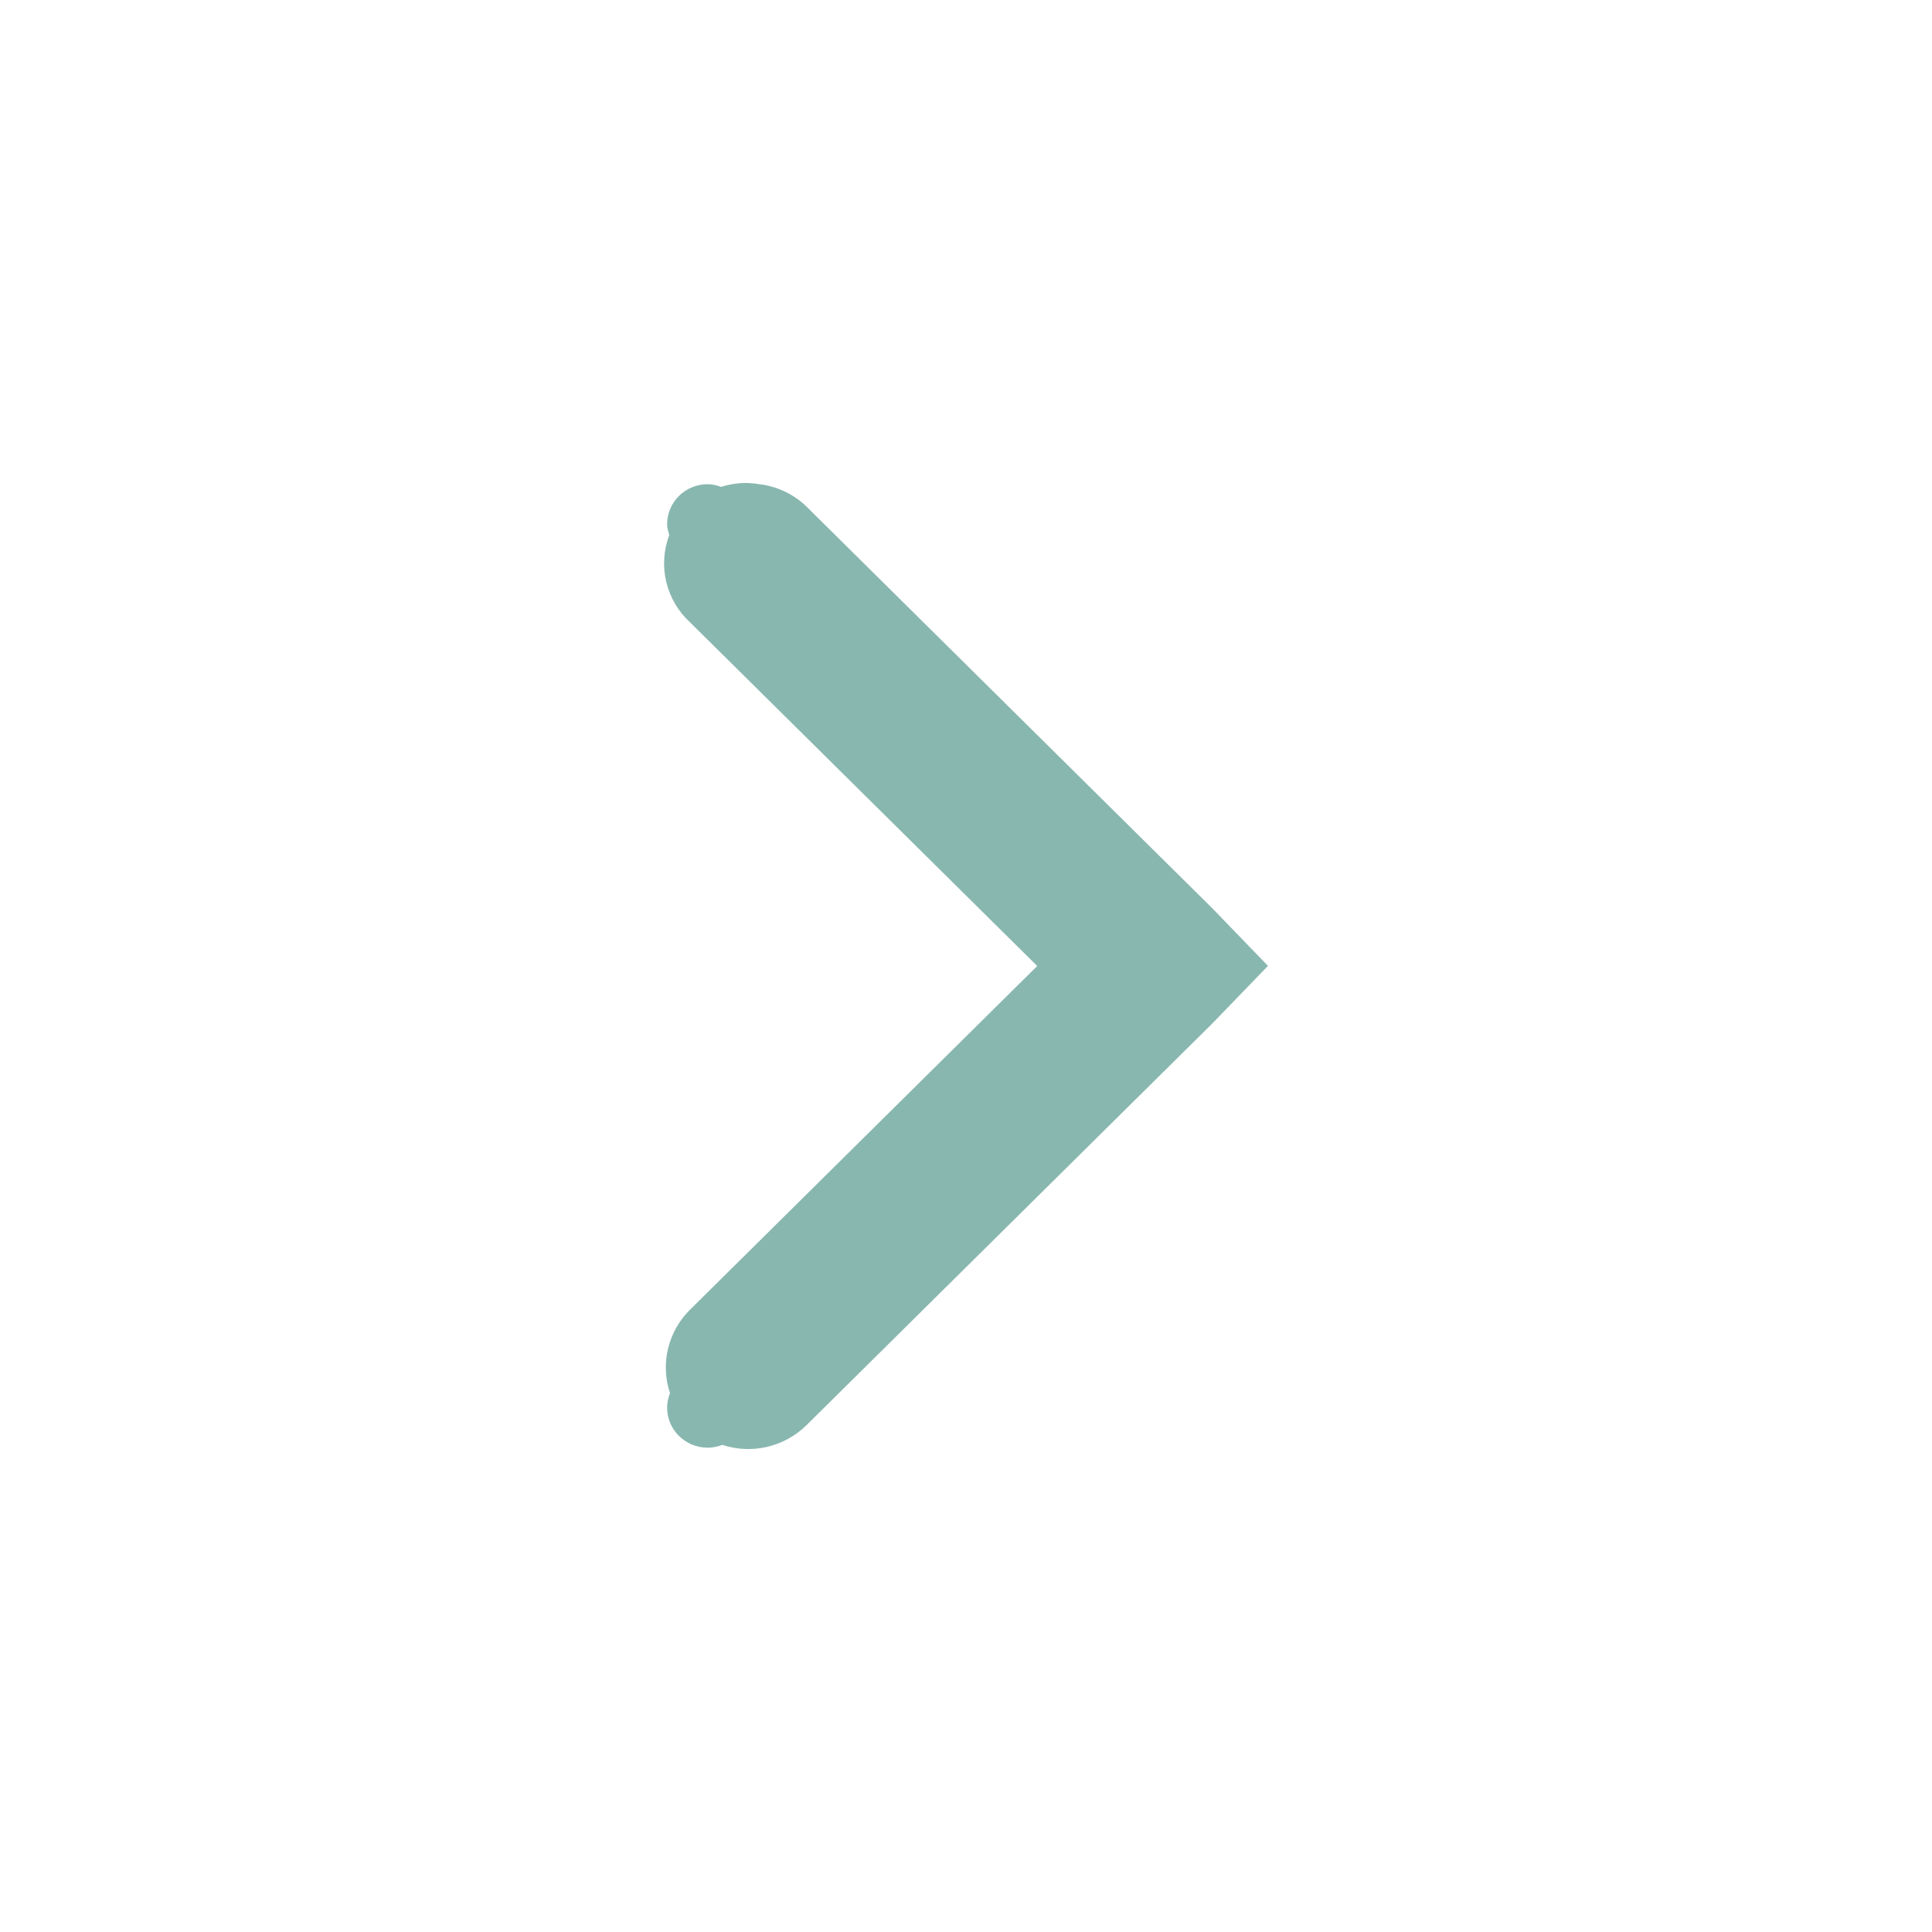
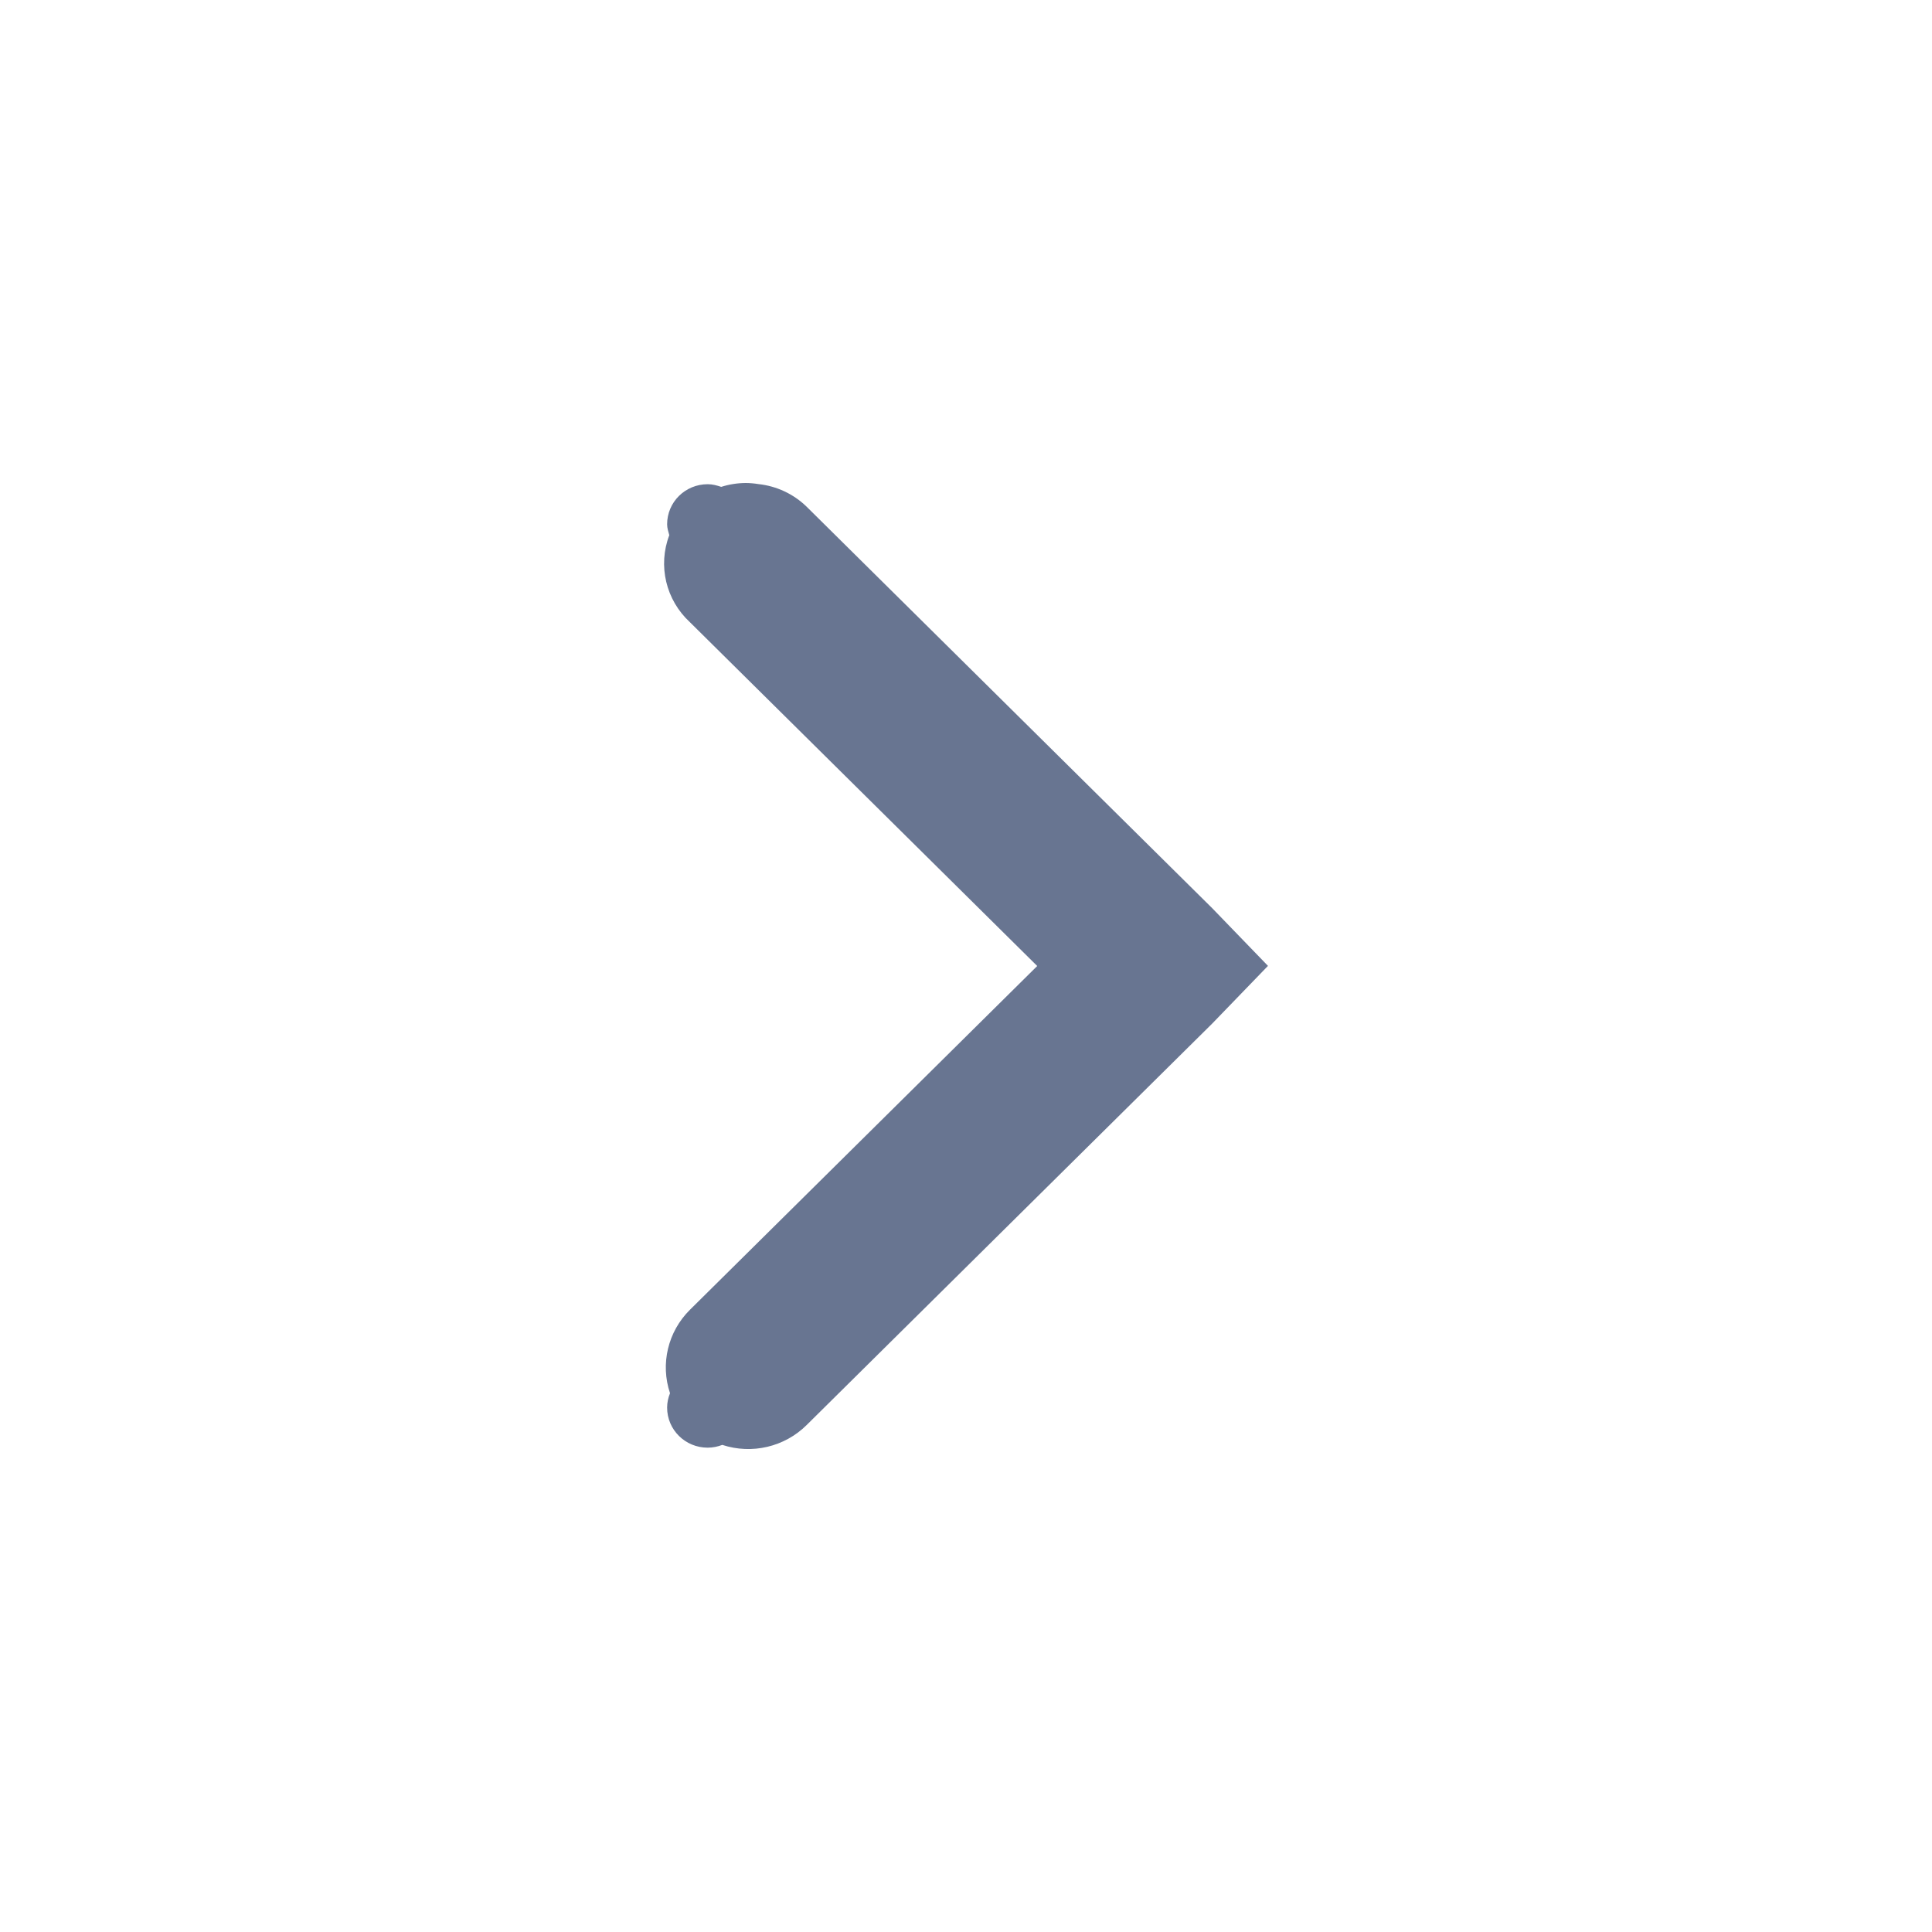
<svg xmlns="http://www.w3.org/2000/svg" width="16" version="1.1" id="svg7384" height="16">
  <defs id="defs7386">
    <linearGradient id="selected_bg_color">
      <stop id="stop4147" offset="0" style="stop-color:#5294e2;stop-opacity:1;" />
    </linearGradient>
  </defs>
  <g transform="translate(-100.0002,-747)" style="display:inline" id="layer9" />
  <g transform="translate(-100.0002,-747)" id="layer10" />
  <g transform="translate(-100.0002,-747)" id="layer11" />
  <g transform="translate(-100.0002,-747)" id="layer13" />
  <g transform="translate(-100.0002,-747)" id="layer14" />
  <g transform="translate(-100.0002,-747)" style="display:inline" id="layer15" />
  <g transform="translate(-100.0002,-747)" style="display:inline" id="g71291" />
  <g transform="translate(-100.0002,-747)" style="display:inline" id="g4953" />
  <g transform="translate(-100.0002,-747)" style="display:inline" id="layer12">
-     <path id="path6040" d="m 106.177,751 a 0.672,0.665 0 0 1 0.104,0.009 0.672,0.665 0 0 1 0.399,0.187 l 3.359,3.325 0.462,0.478 -0.462,0.478 -3.359,3.325 a 0.683,0.676 0 0 1 -0.698,0.164 c -0.037,0.014 -0.078,0.023 -0.121,0.023 -0.186,0 -0.336,-0.148 -0.336,-0.332 0,-0.042 0.009,-0.082 0.024,-0.119 a 0.683,0.676 0 0 1 0.165,-0.691 l 2.876,-2.847 -2.876,-2.847 a 0.672,0.665 0 0 1 -0.171,-0.721 c -0.008,-0.029 -0.018,-0.058 -0.018,-0.09 0,-0.184 0.15,-0.332 0.336,-0.332 0.04,0 0.076,0.01 0.112,0.022 A 0.672,0.665 0 0 1 106.177,751 Z" style="color:#000000;font-style:normal;font-variant:normal;font-weight:normal;font-stretch:normal;font-size:medium;line-height:normal;font-family:Sans;-inkscape-font-specification:Sans;text-indent:0;text-align:start;text-decoration:none;text-decoration-line:none;letter-spacing:normal;word-spacing:normal;text-transform:none;writing-mode:lr-tb;direction:ltr;baseline-shift:baseline;text-anchor:start;display:inline;overflow:visible;visibility:visible;fill:#88b7af;fill-opacity:1;stroke:none;stroke-width:2;marker:none;enable-background:accumulate" />
+     <path id="path6040" d="m 106.177,751 a 0.672,0.665 0 0 1 0.104,0.009 0.672,0.665 0 0 1 0.399,0.187 l 3.359,3.325 0.462,0.478 -0.462,0.478 -3.359,3.325 a 0.683,0.676 0 0 1 -0.698,0.164 c -0.037,0.014 -0.078,0.023 -0.121,0.023 -0.186,0 -0.336,-0.148 -0.336,-0.332 0,-0.042 0.009,-0.082 0.024,-0.119 a 0.683,0.676 0 0 1 0.165,-0.691 l 2.876,-2.847 -2.876,-2.847 a 0.672,0.665 0 0 1 -0.171,-0.721 c -0.008,-0.029 -0.018,-0.058 -0.018,-0.09 0,-0.184 0.15,-0.332 0.336,-0.332 0.04,0 0.076,0.01 0.112,0.022 A 0.672,0.665 0 0 1 106.177,751 Z" style="color:#000000;font-style:normal;font-variant:normal;font-weight:normal;font-stretch:normal;font-size:medium;line-height:normal;font-family:Sans;-inkscape-font-specification:Sans;text-indent:0;text-align:start;text-decoration:none;text-decoration-line:none;letter-spacing:normal;word-spacing:normal;text-transform:none;writing-mode:lr-tb;direction:ltr;baseline-shift:baseline;text-anchor:start;display:inline;overflow:visible;visibility:visible;fill:#687591;fill-opacity:1;stroke:none;stroke-width:2;marker:none;enable-background:accumulate" />
  </g>
</svg>
